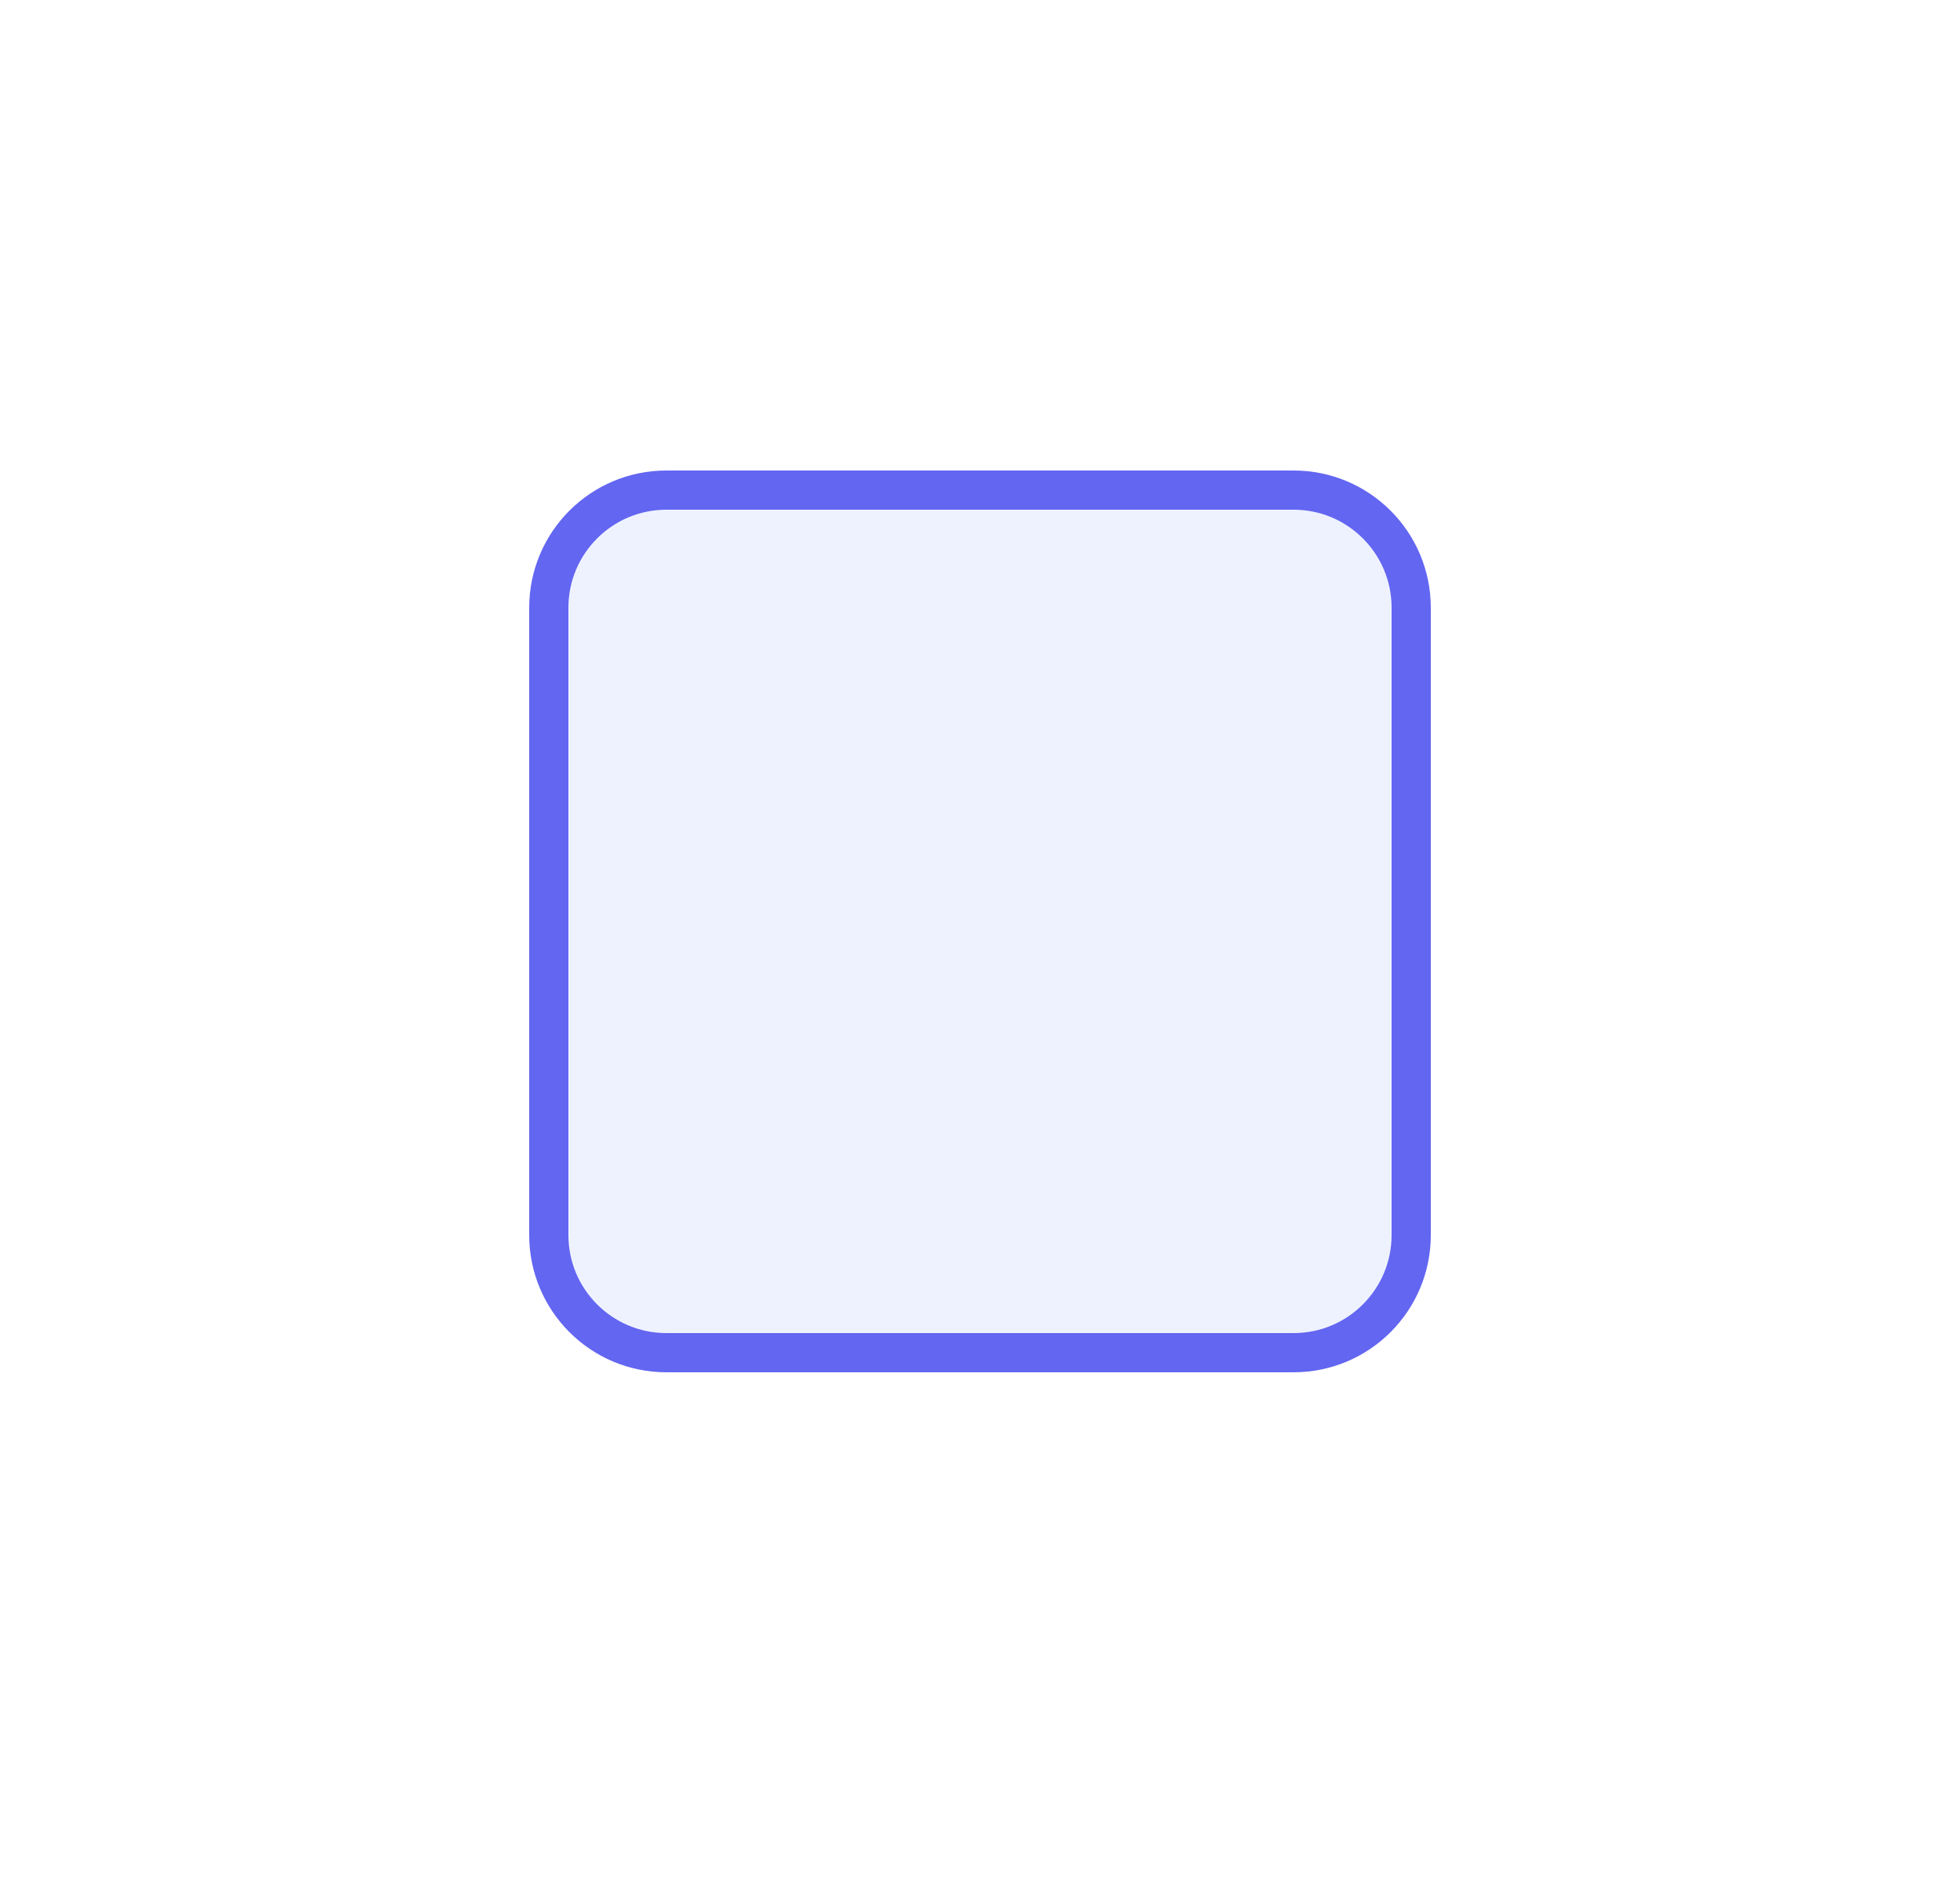
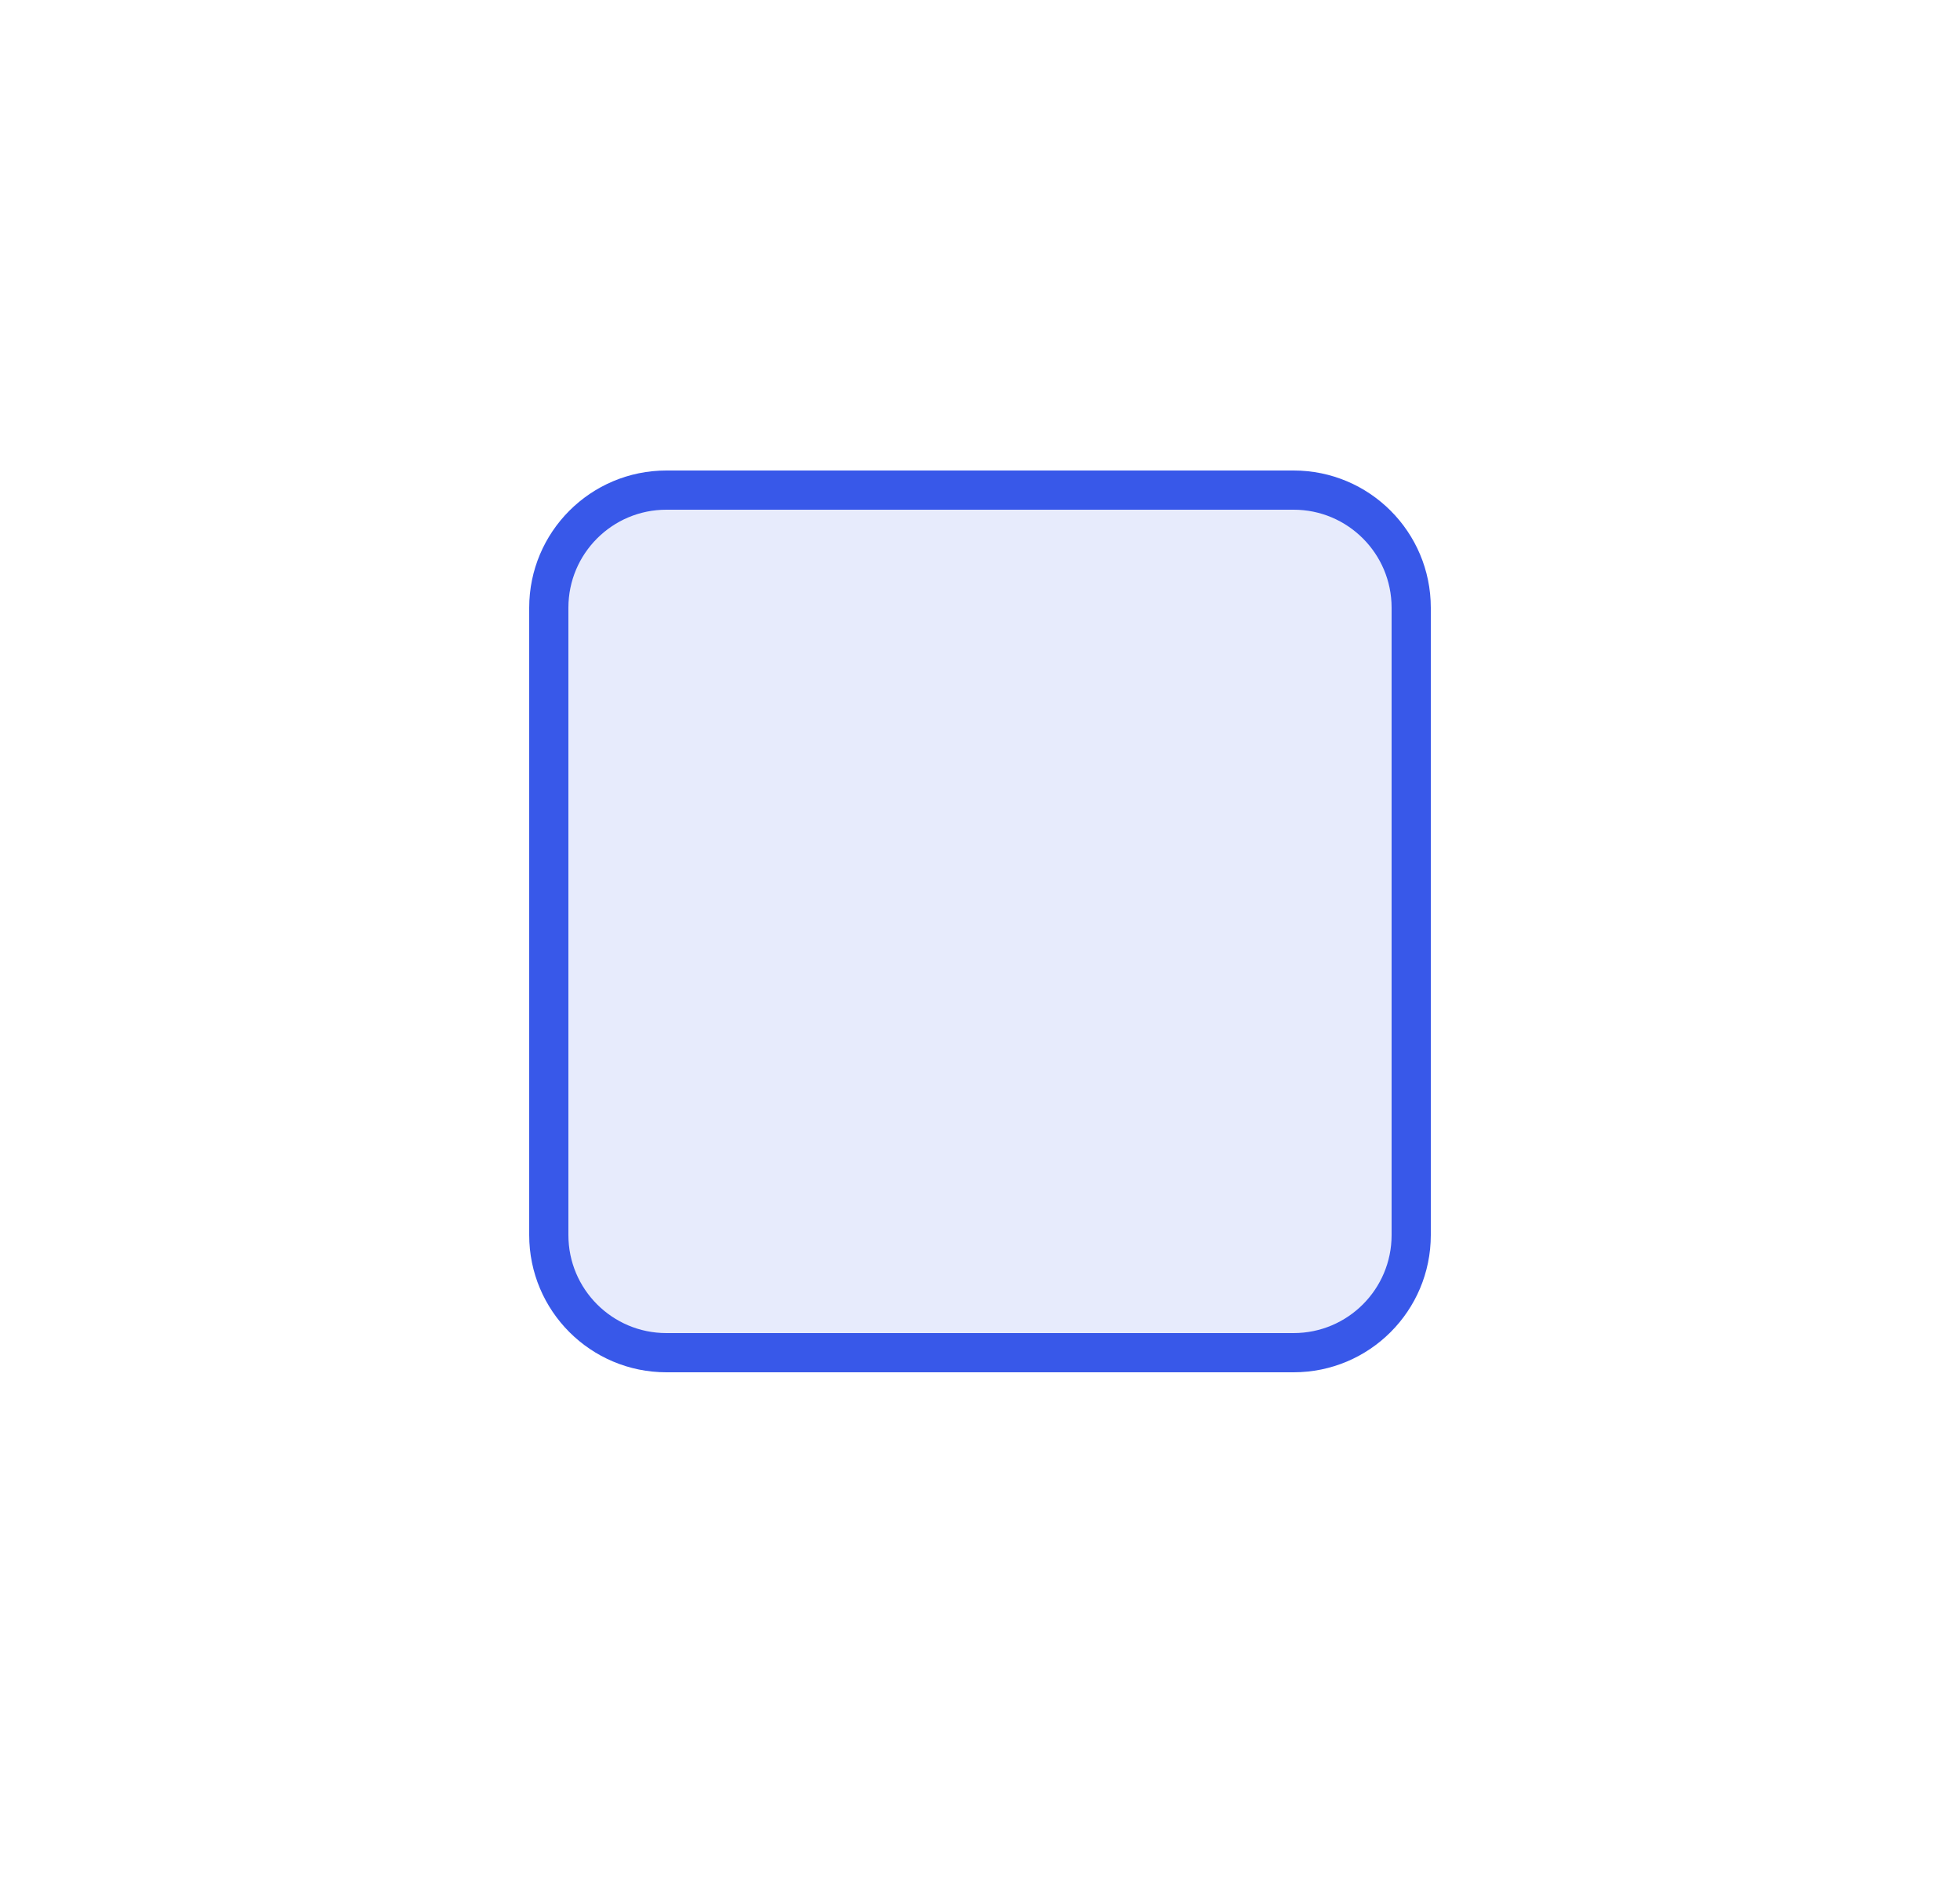
<svg xmlns="http://www.w3.org/2000/svg" viewBox="0 0 100 96">
  <style>.b{transform-box:fill-box;transform-origin:50% 50%;animation:fx 2.6s cubic-bezier(.22,1,.36,1) infinite}@keyframes fx{0%{transform:translate(26px,26px);opacity:0}45%{transform:none;opacity:1}82%{transform:none;opacity:1}100%{transform:none;opacity:0}}</style>
-   <rect class="b" x="28" y="25" width="44" height="44" rx="6" fill="#eef2ff" stroke="#6366f1" stroke-width="2" />
+   <rect class="b" x="28" y="25" width="44" height="44" rx="6" fill="#e7ebfc" stroke="#3858e9" stroke-width="2" />
</svg>
